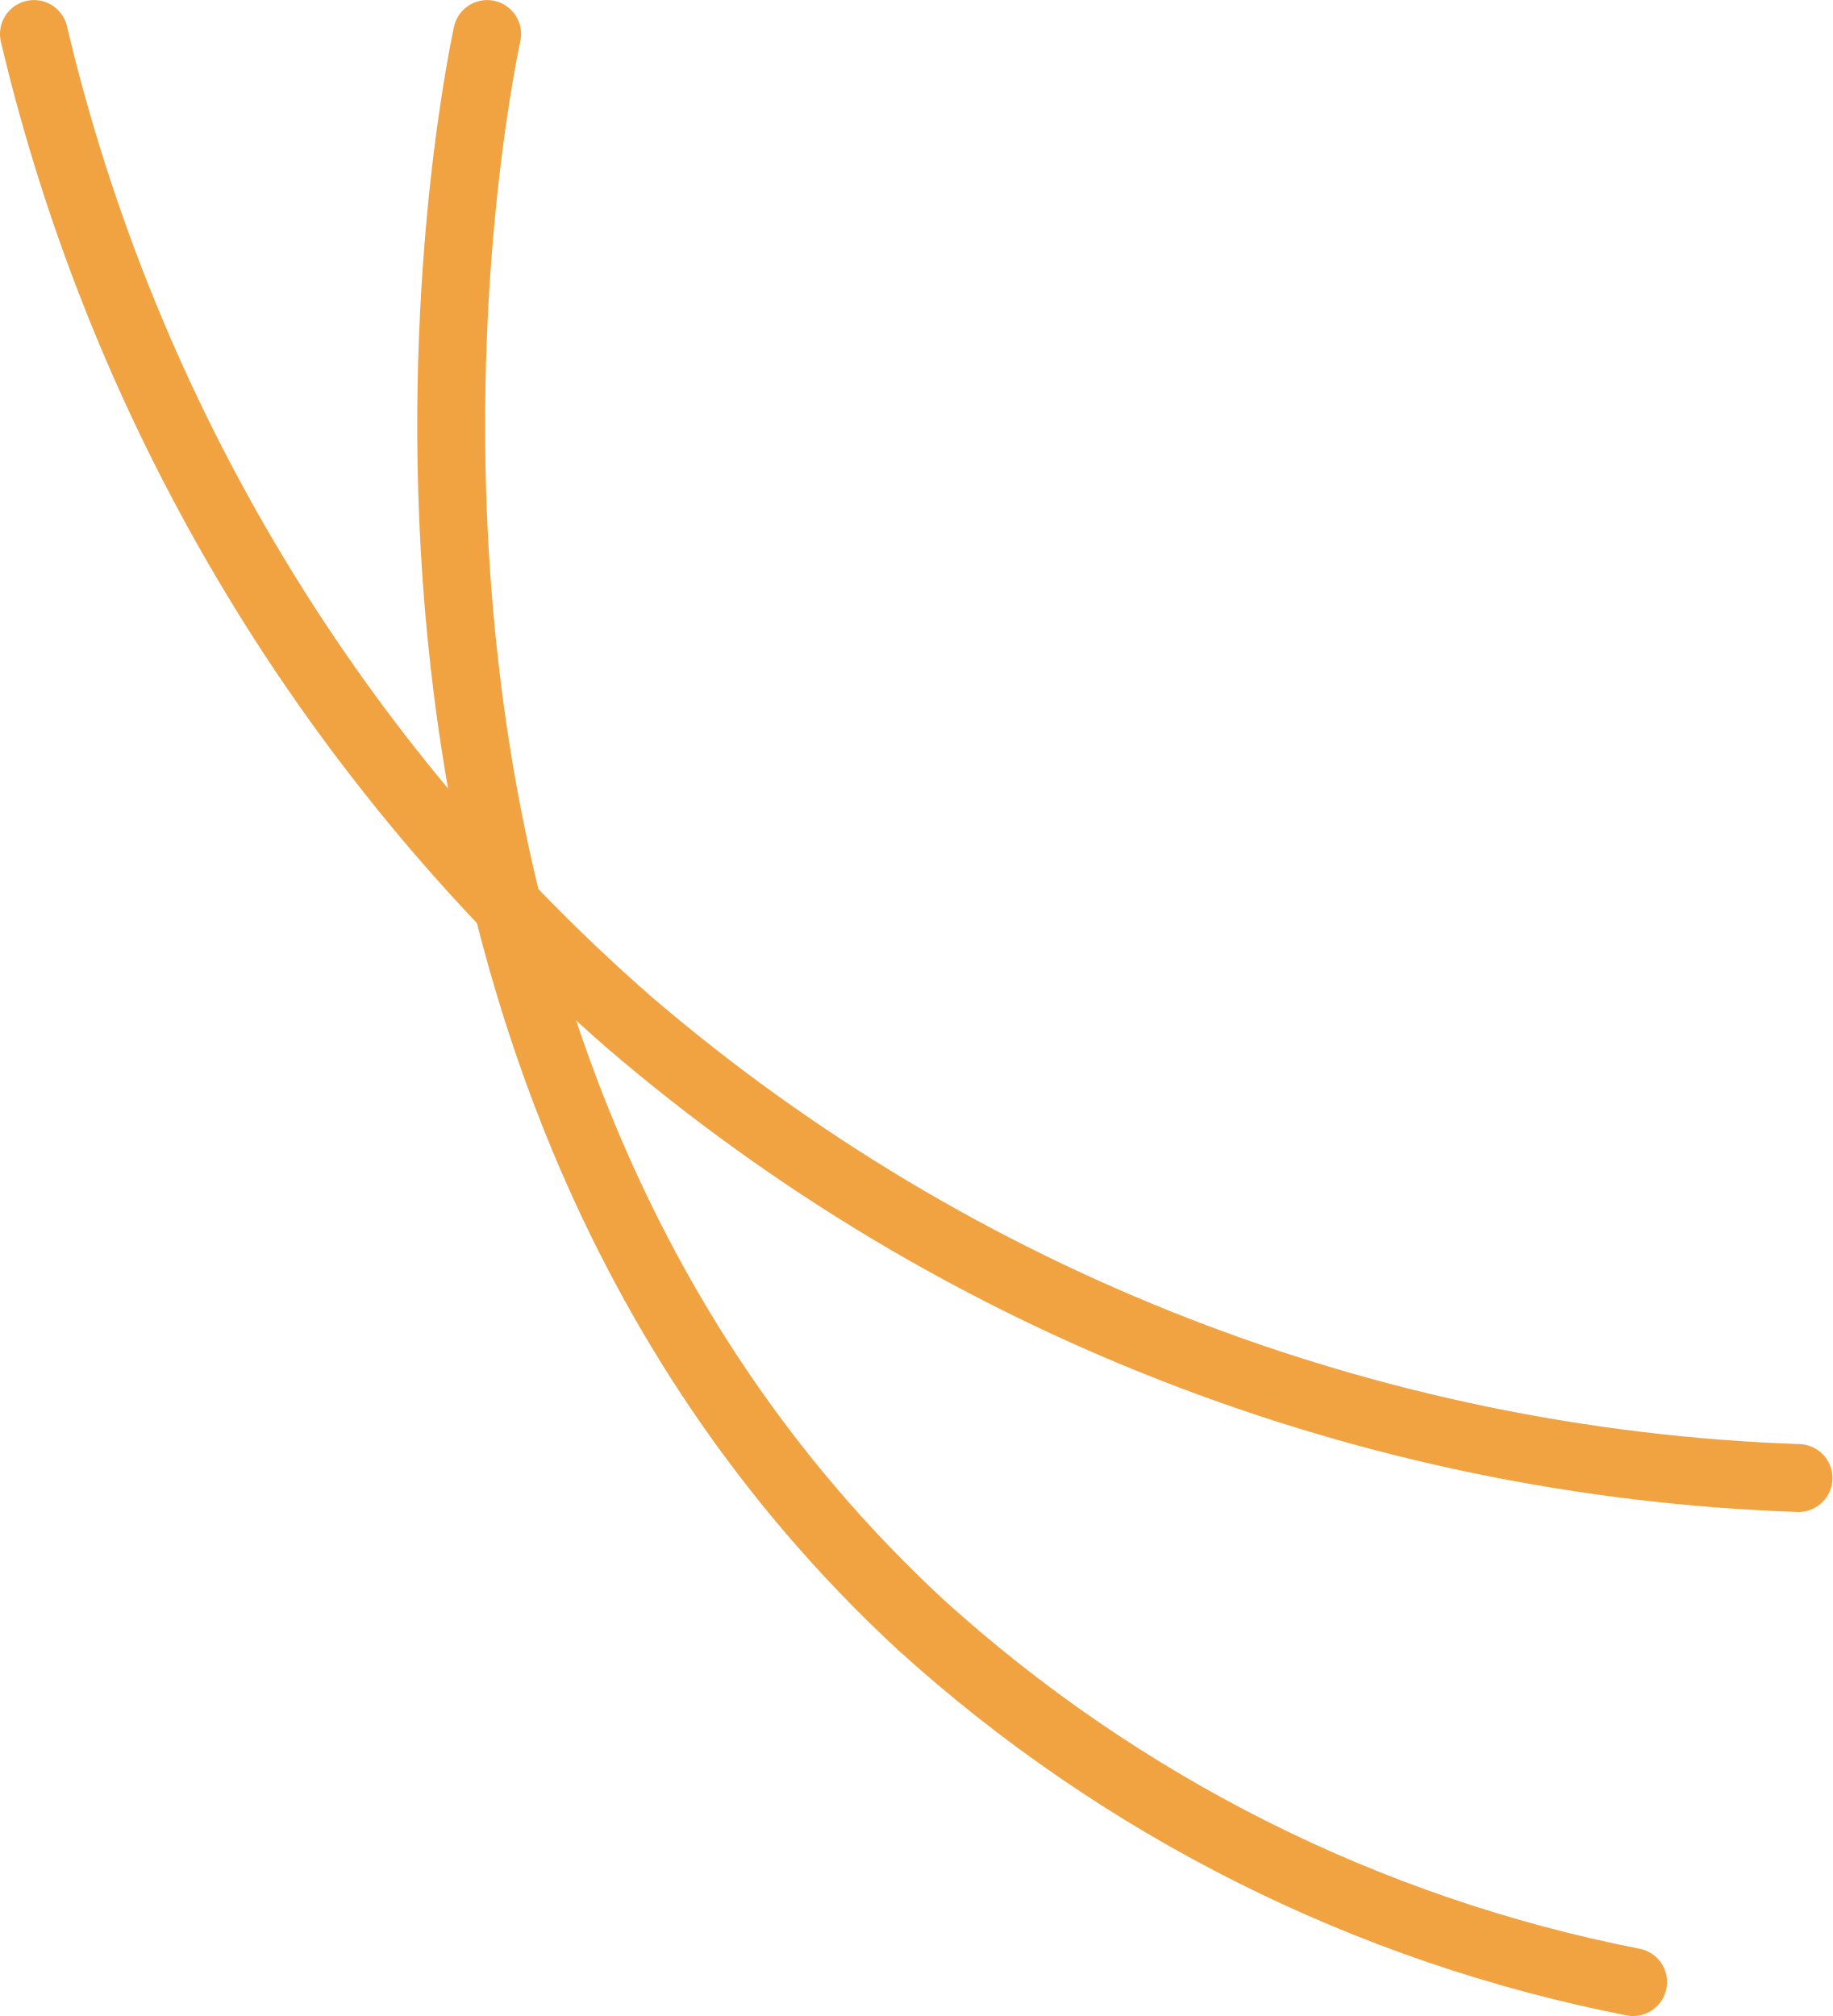
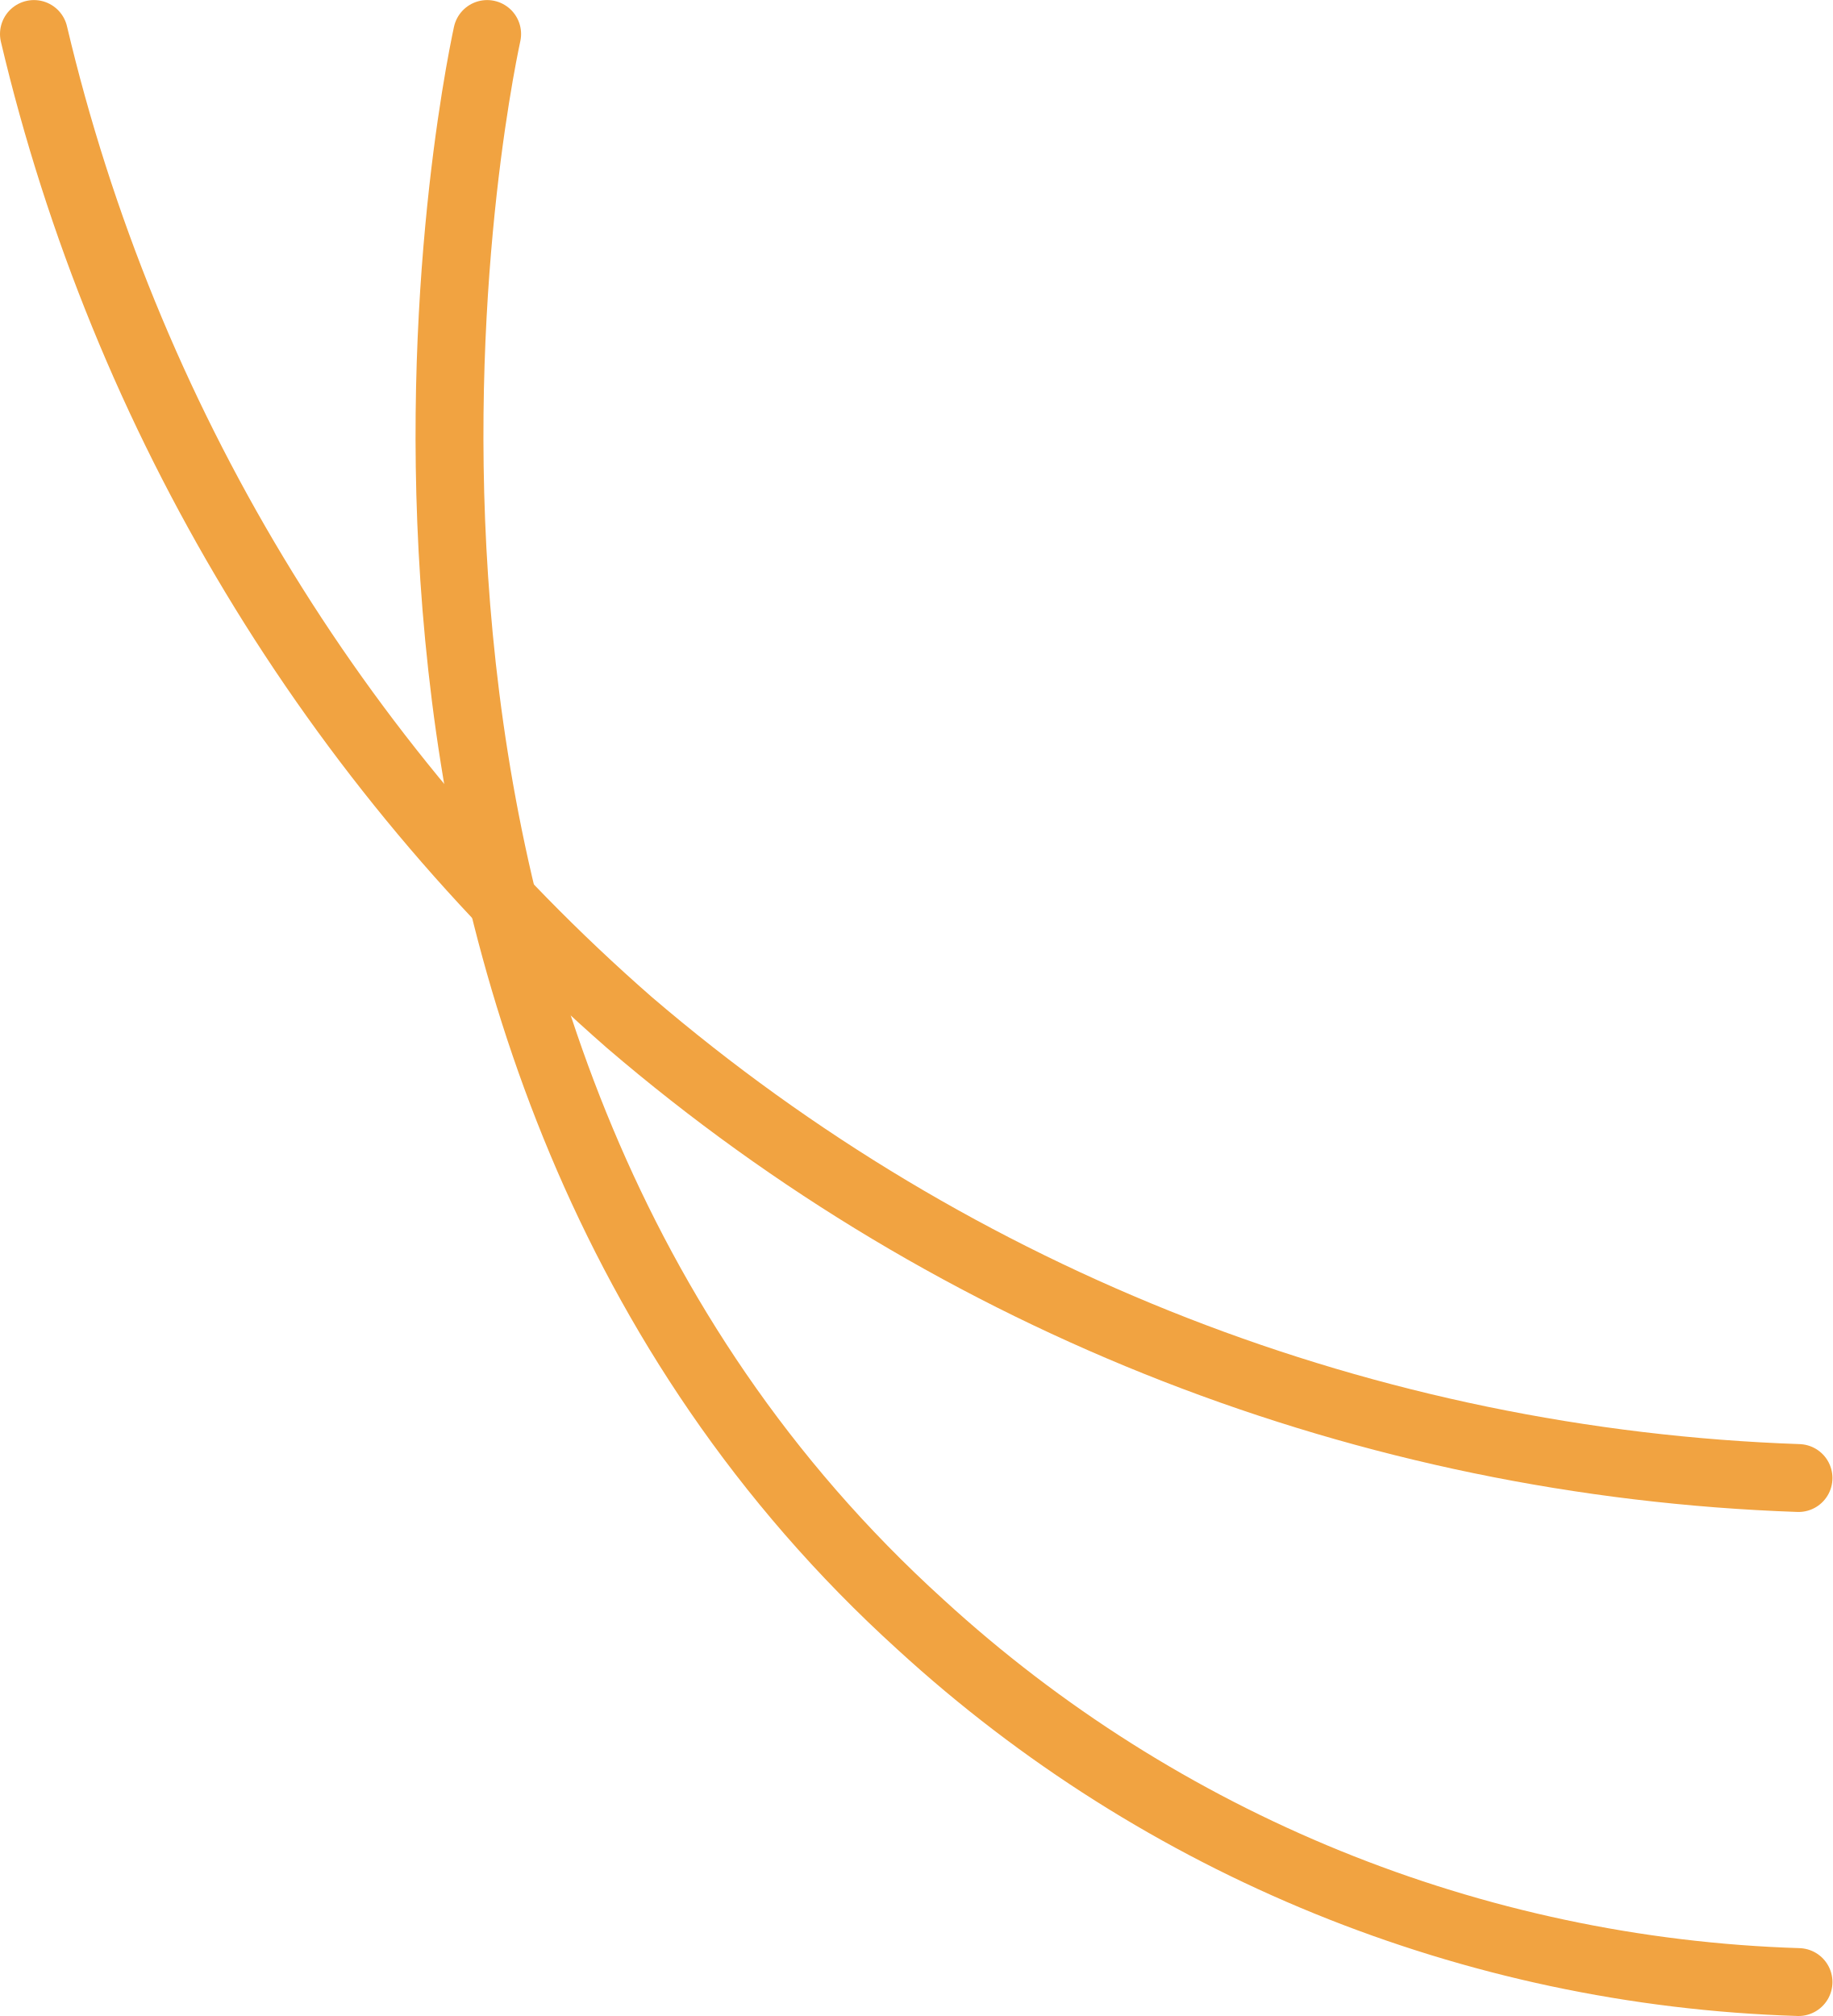
<svg xmlns="http://www.w3.org/2000/svg" viewBox="0 0 26.998 29.702">
  <defs>
    <style>.a{fill:none;stroke:#f1a341;stroke-linecap:round;stroke-miterlimit:10;}</style>
  </defs>
  <path class="a" d="M26.497,21.776a27.969,27.969,0,0,1-17.223-6.71A27.84,27.84,0,0,1,.5.501" />
-   <path class="a" d="M7.177.501c-.209.978-2.936,14.801,6.387,23.436a21.881,21.881,0,0,0,10.496,5.265" />
+   <path class="a" d="M7.177.501c-.209.978-3.027,14.901,6.387,23.436a20.06,20.06,0,0,0,12.933,5.265" />
</svg>
